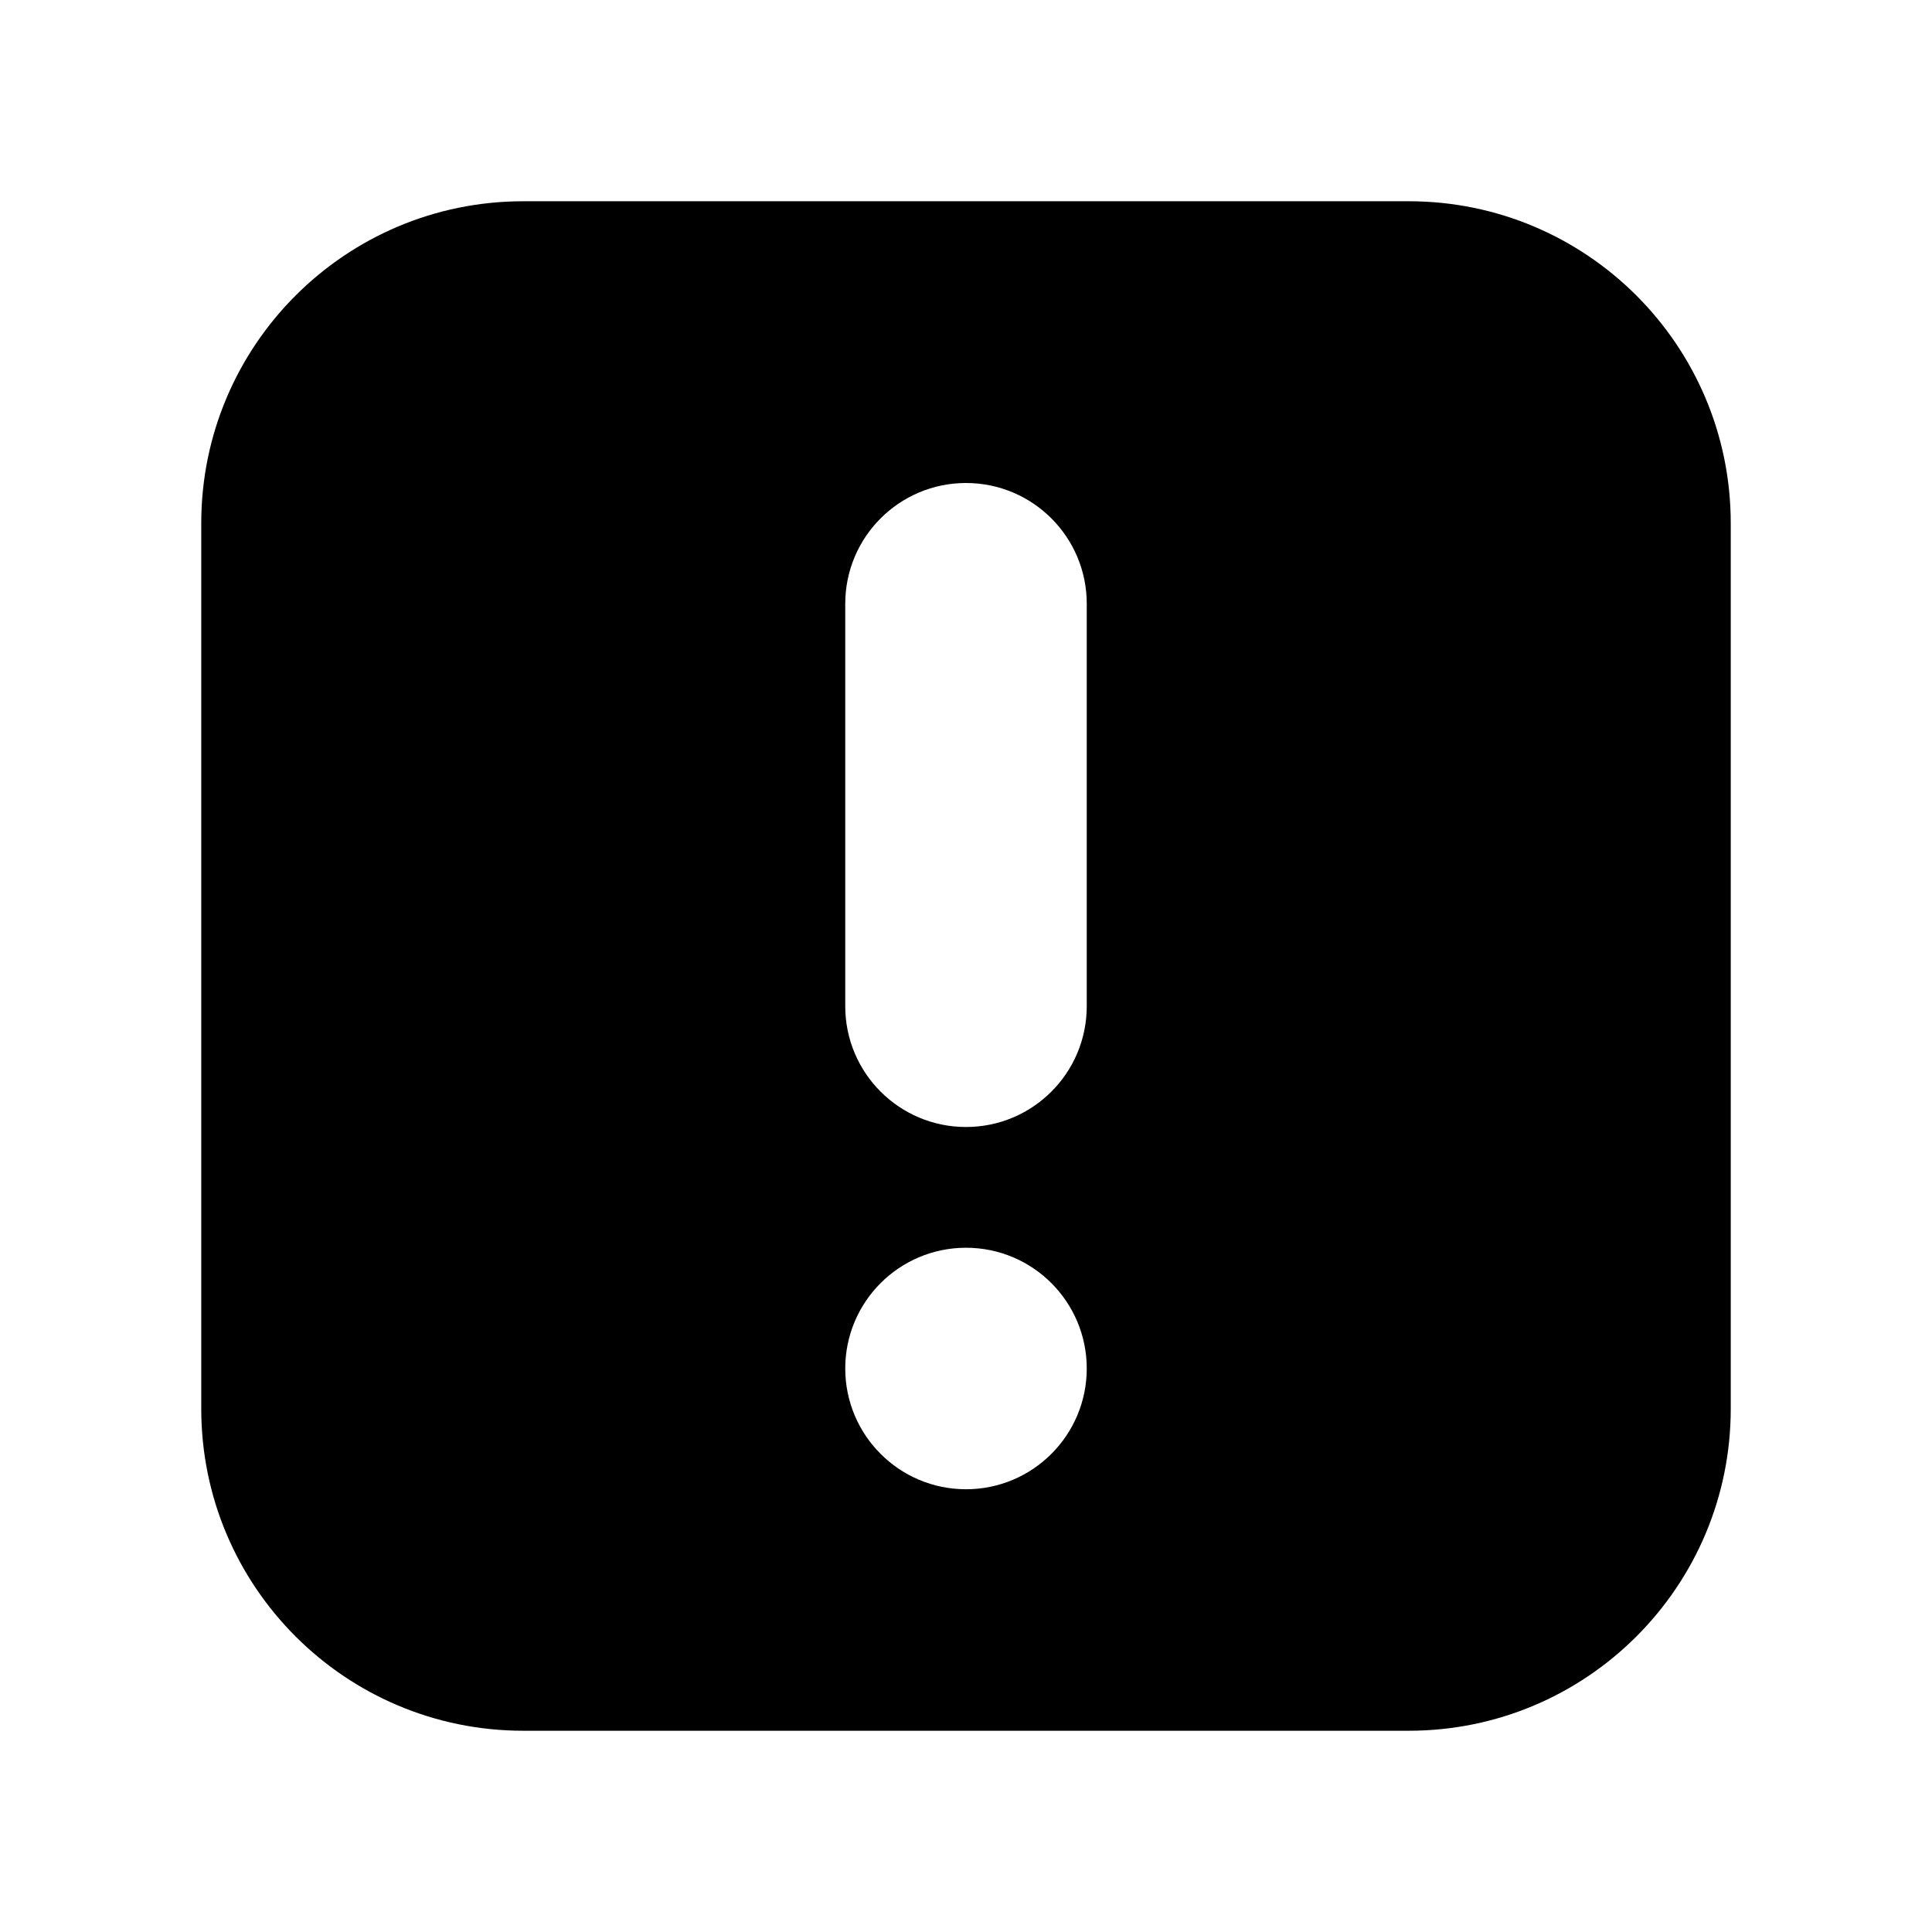
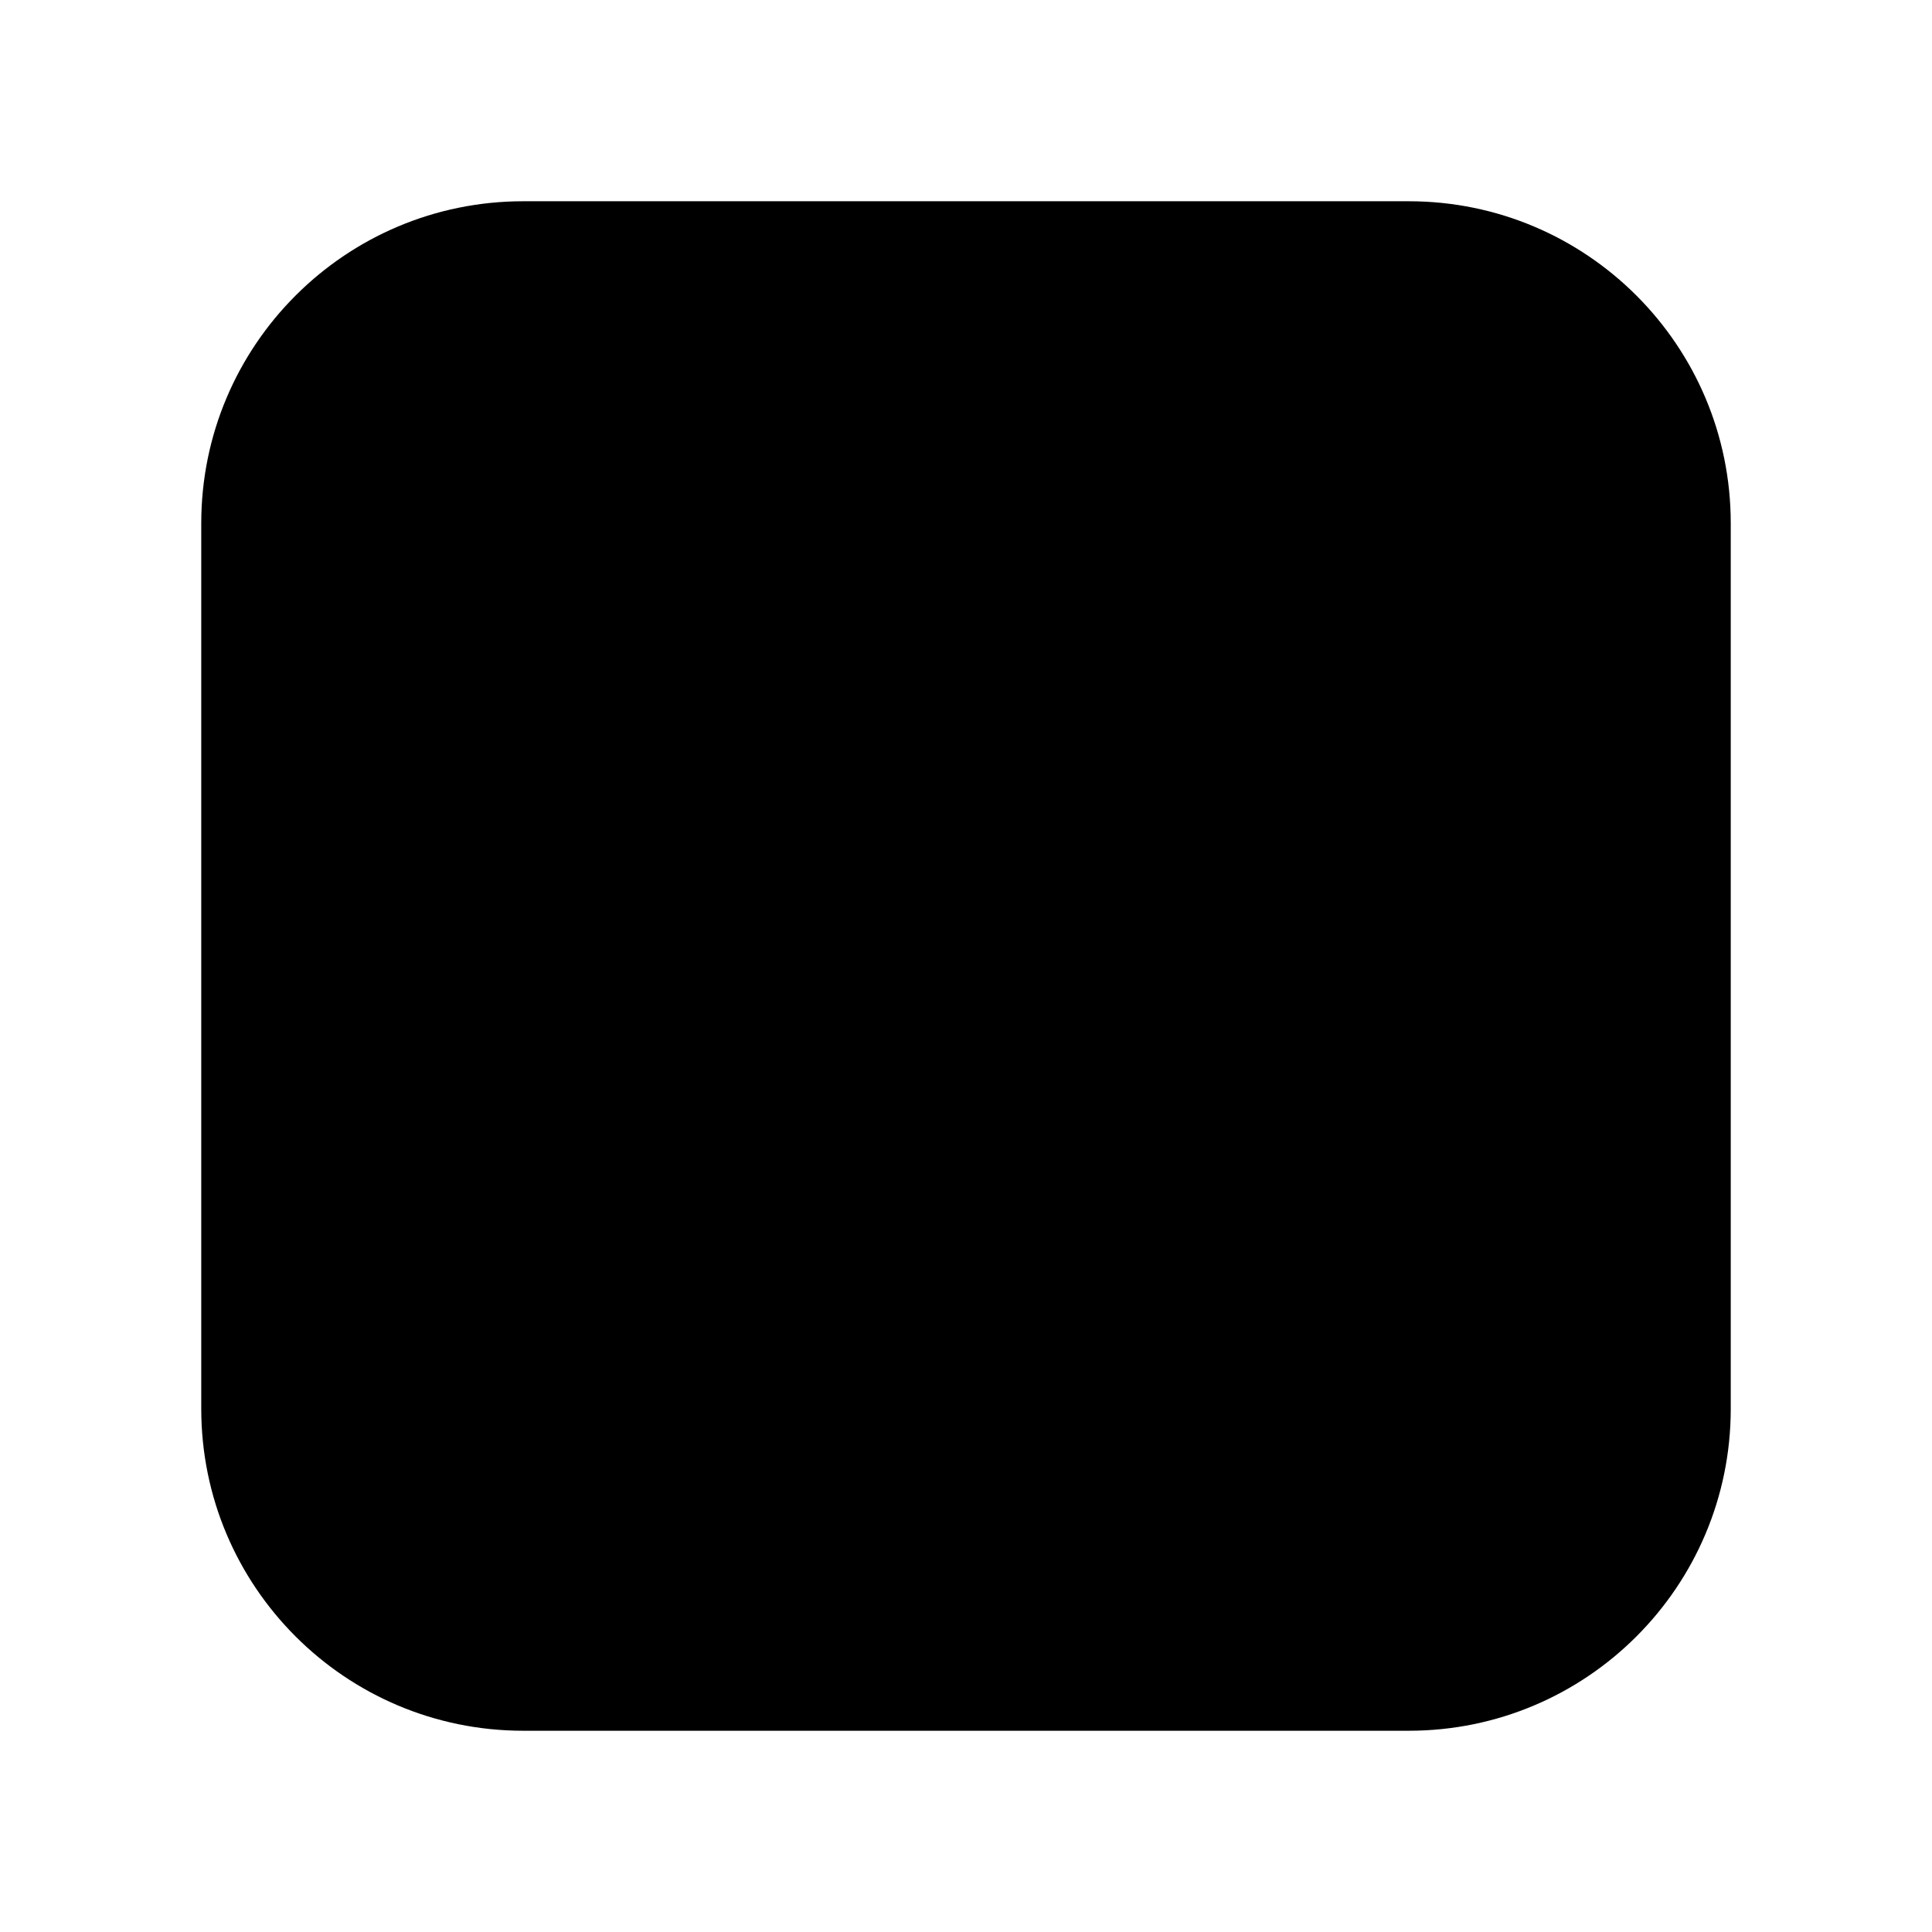
<svg xmlns="http://www.w3.org/2000/svg" width="100%" height="100%" viewBox="0 0 24 24" fill="none" stroke="currentColor" stroke-width="2" stroke-linecap="round" stroke-linejoin="round" data-macro-icon="priority-urgent-fill" aria-hidden="true" focusable="false">
-   <path fill="currentColor" stroke="none" fill-rule="evenodd" d="M6.5 2.5h11a4 4 0 0 1 4 4v11a4 4 0 0 1-4 4h-11a4 4 0 0 1-4-4v-11a4 4 0 0 1 4-4ZM10.5 7.5v5a1.5 1.5 0 0 0 3 0v-5a1.5 1.5 0 0 0-3 0ZM13.5 17a1.5 1.5 0 1 0-3 0 1.5 1.5 0 1 0 3 0Z" />
+   <path fill="currentColor" stroke="none" d="M6.5 2.5h11a4 4 0 0 1 4 4v11a4 4 0 0 1-4 4h-11a4 4 0 0 1-4-4v-11a4 4 0 0 1 4-4Z" />
+   <path fill="color-mix(in srgb, currentColor 25%, black)" stroke="none" d="M10.5 7.5v5a1.5 1.5 0 0 0 3 0v-5a1.5 1.5 0 0 0-3 0ZM13.5 17a1.5 1.5 0 1 0-3 0 1.5 1.5 0 1 0 3 0Z" />
</svg>
